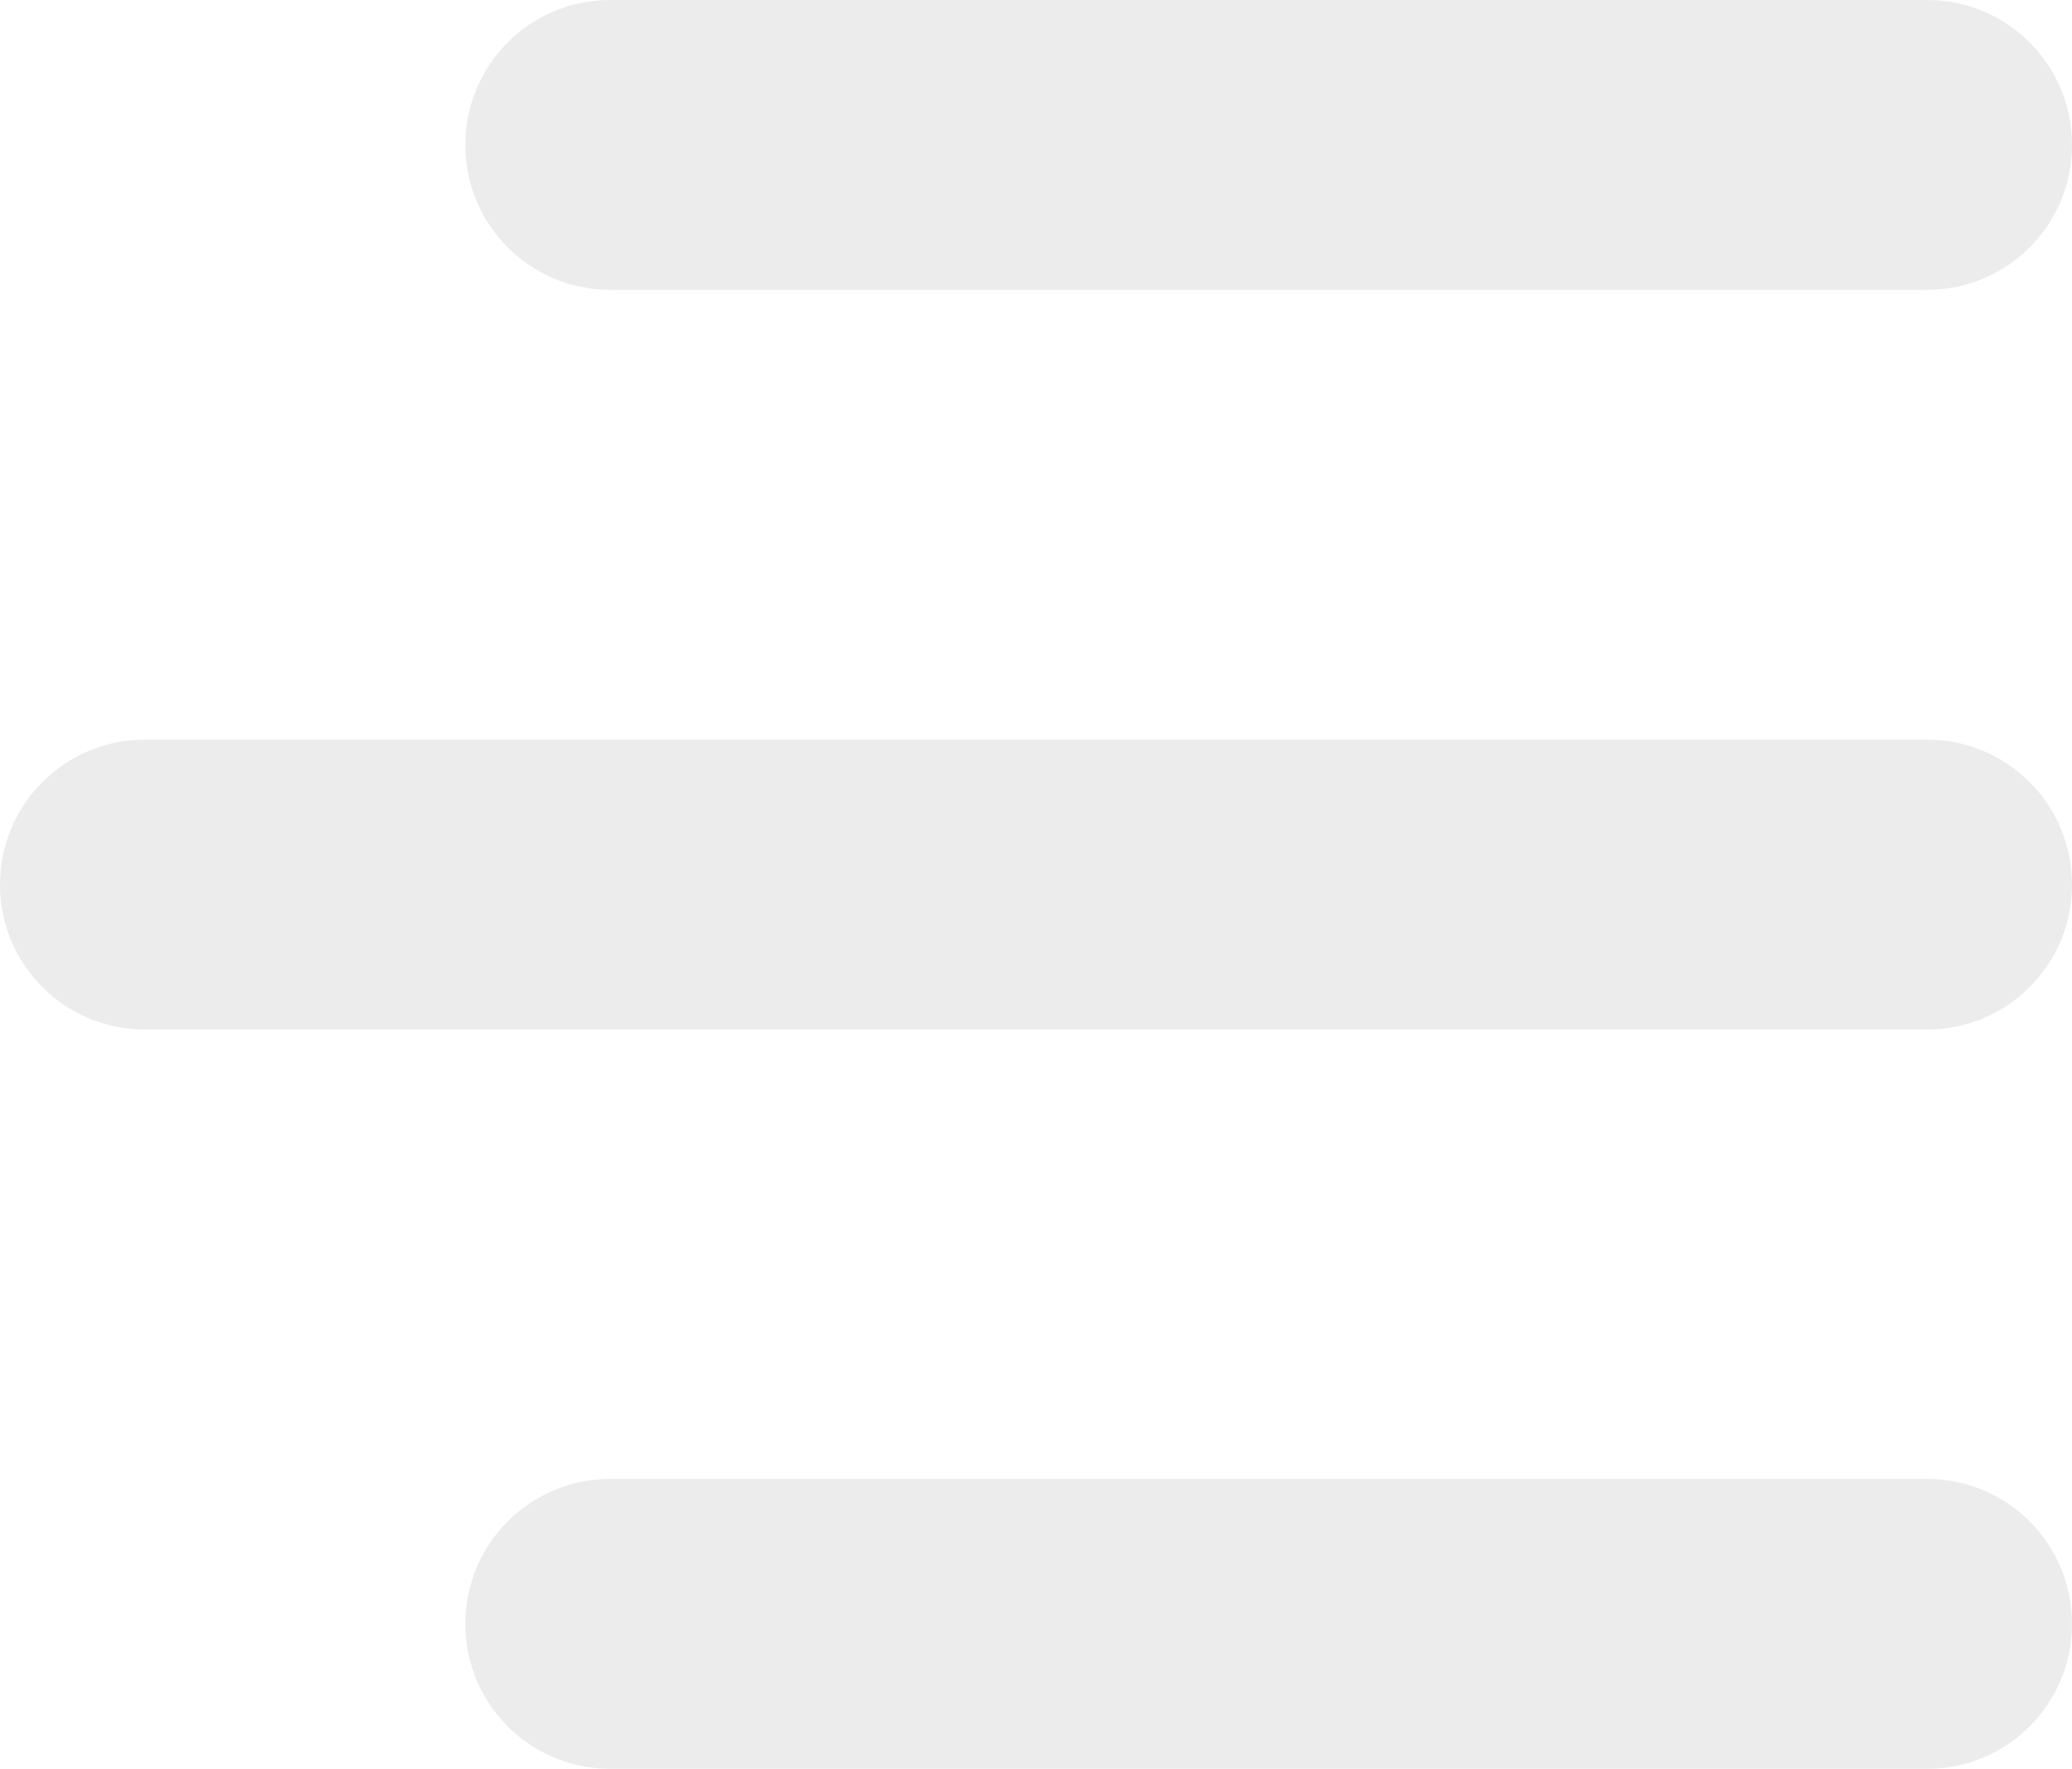
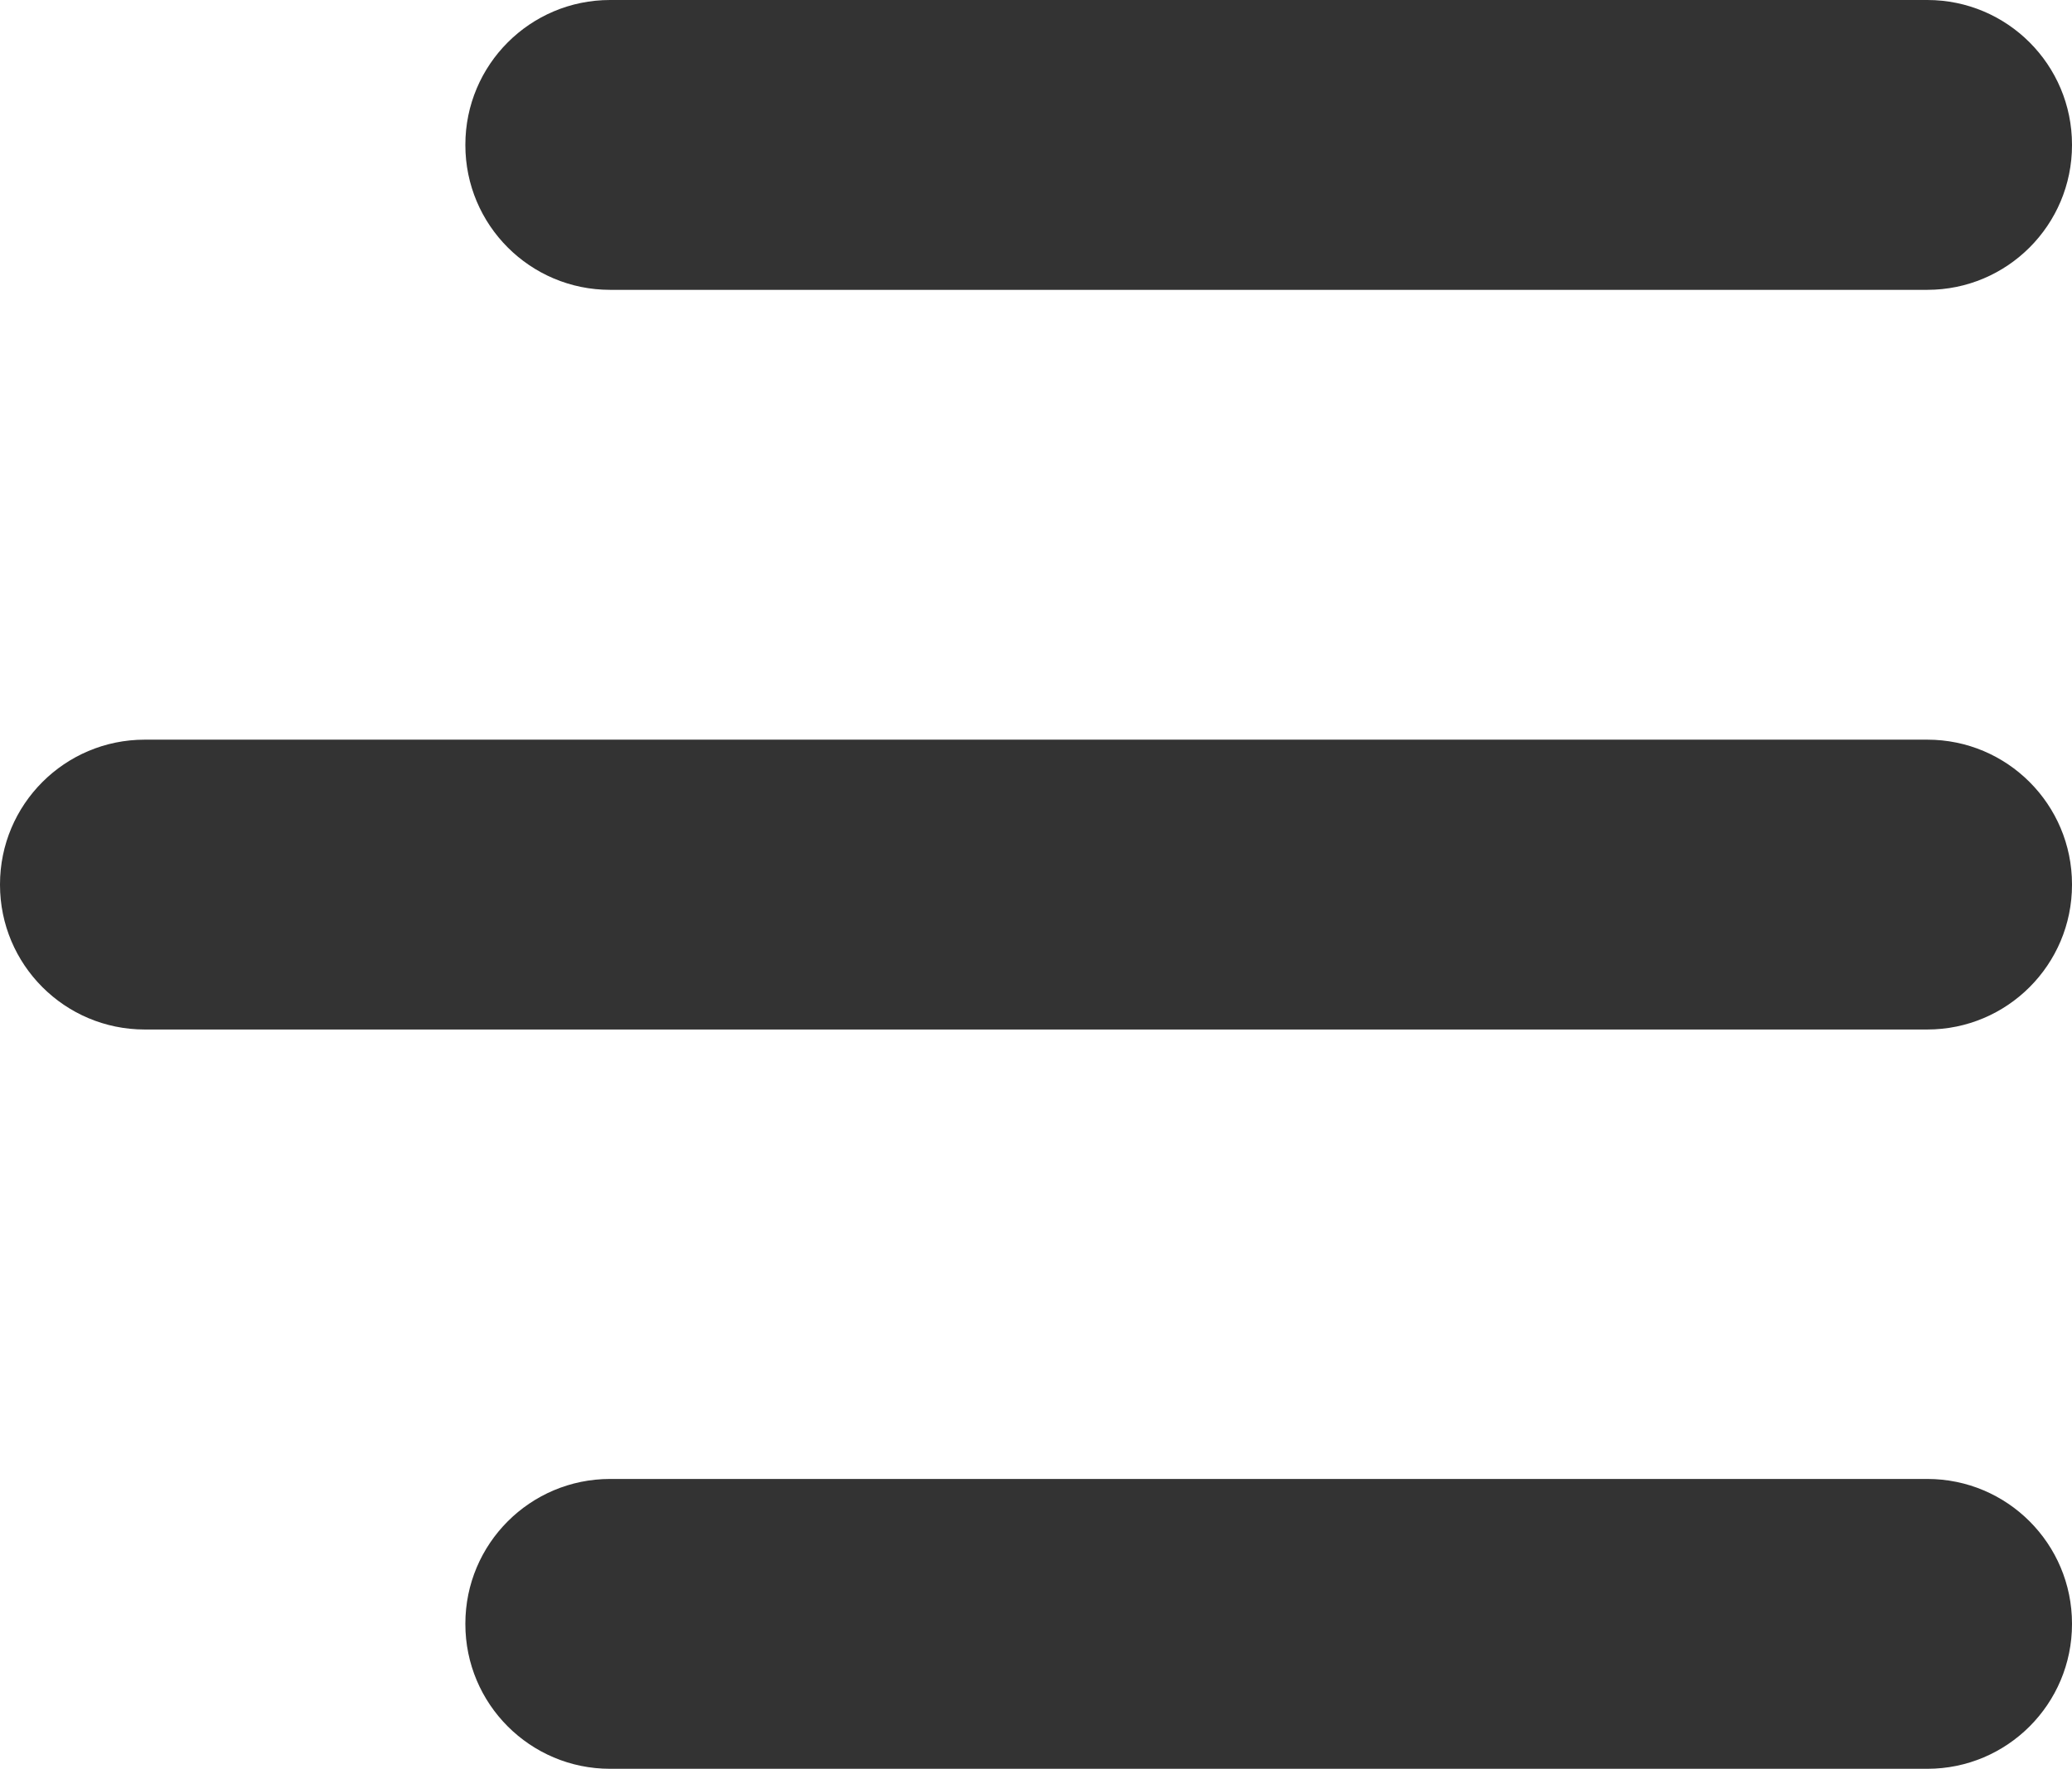
<svg xmlns="http://www.w3.org/2000/svg" id="Layer_1" data-name="Layer 1" viewBox="0 0 55.7 47.54">
  <defs>
-     <style>.burger{fill:#ececec;}</style>
+     <style>.burger{fill:#333;}</style>
  </defs>
  <rect class="burger" x="12.51" width="43.19" height="7.79" rx="3.89" />
  <rect class="burger" y="19.88" width="55.7" height="7.79" rx="3.89" />
  <rect class="burger" x="12.51" y="39.75" width="43.19" height="7.79" rx="3.89" />
</svg>
